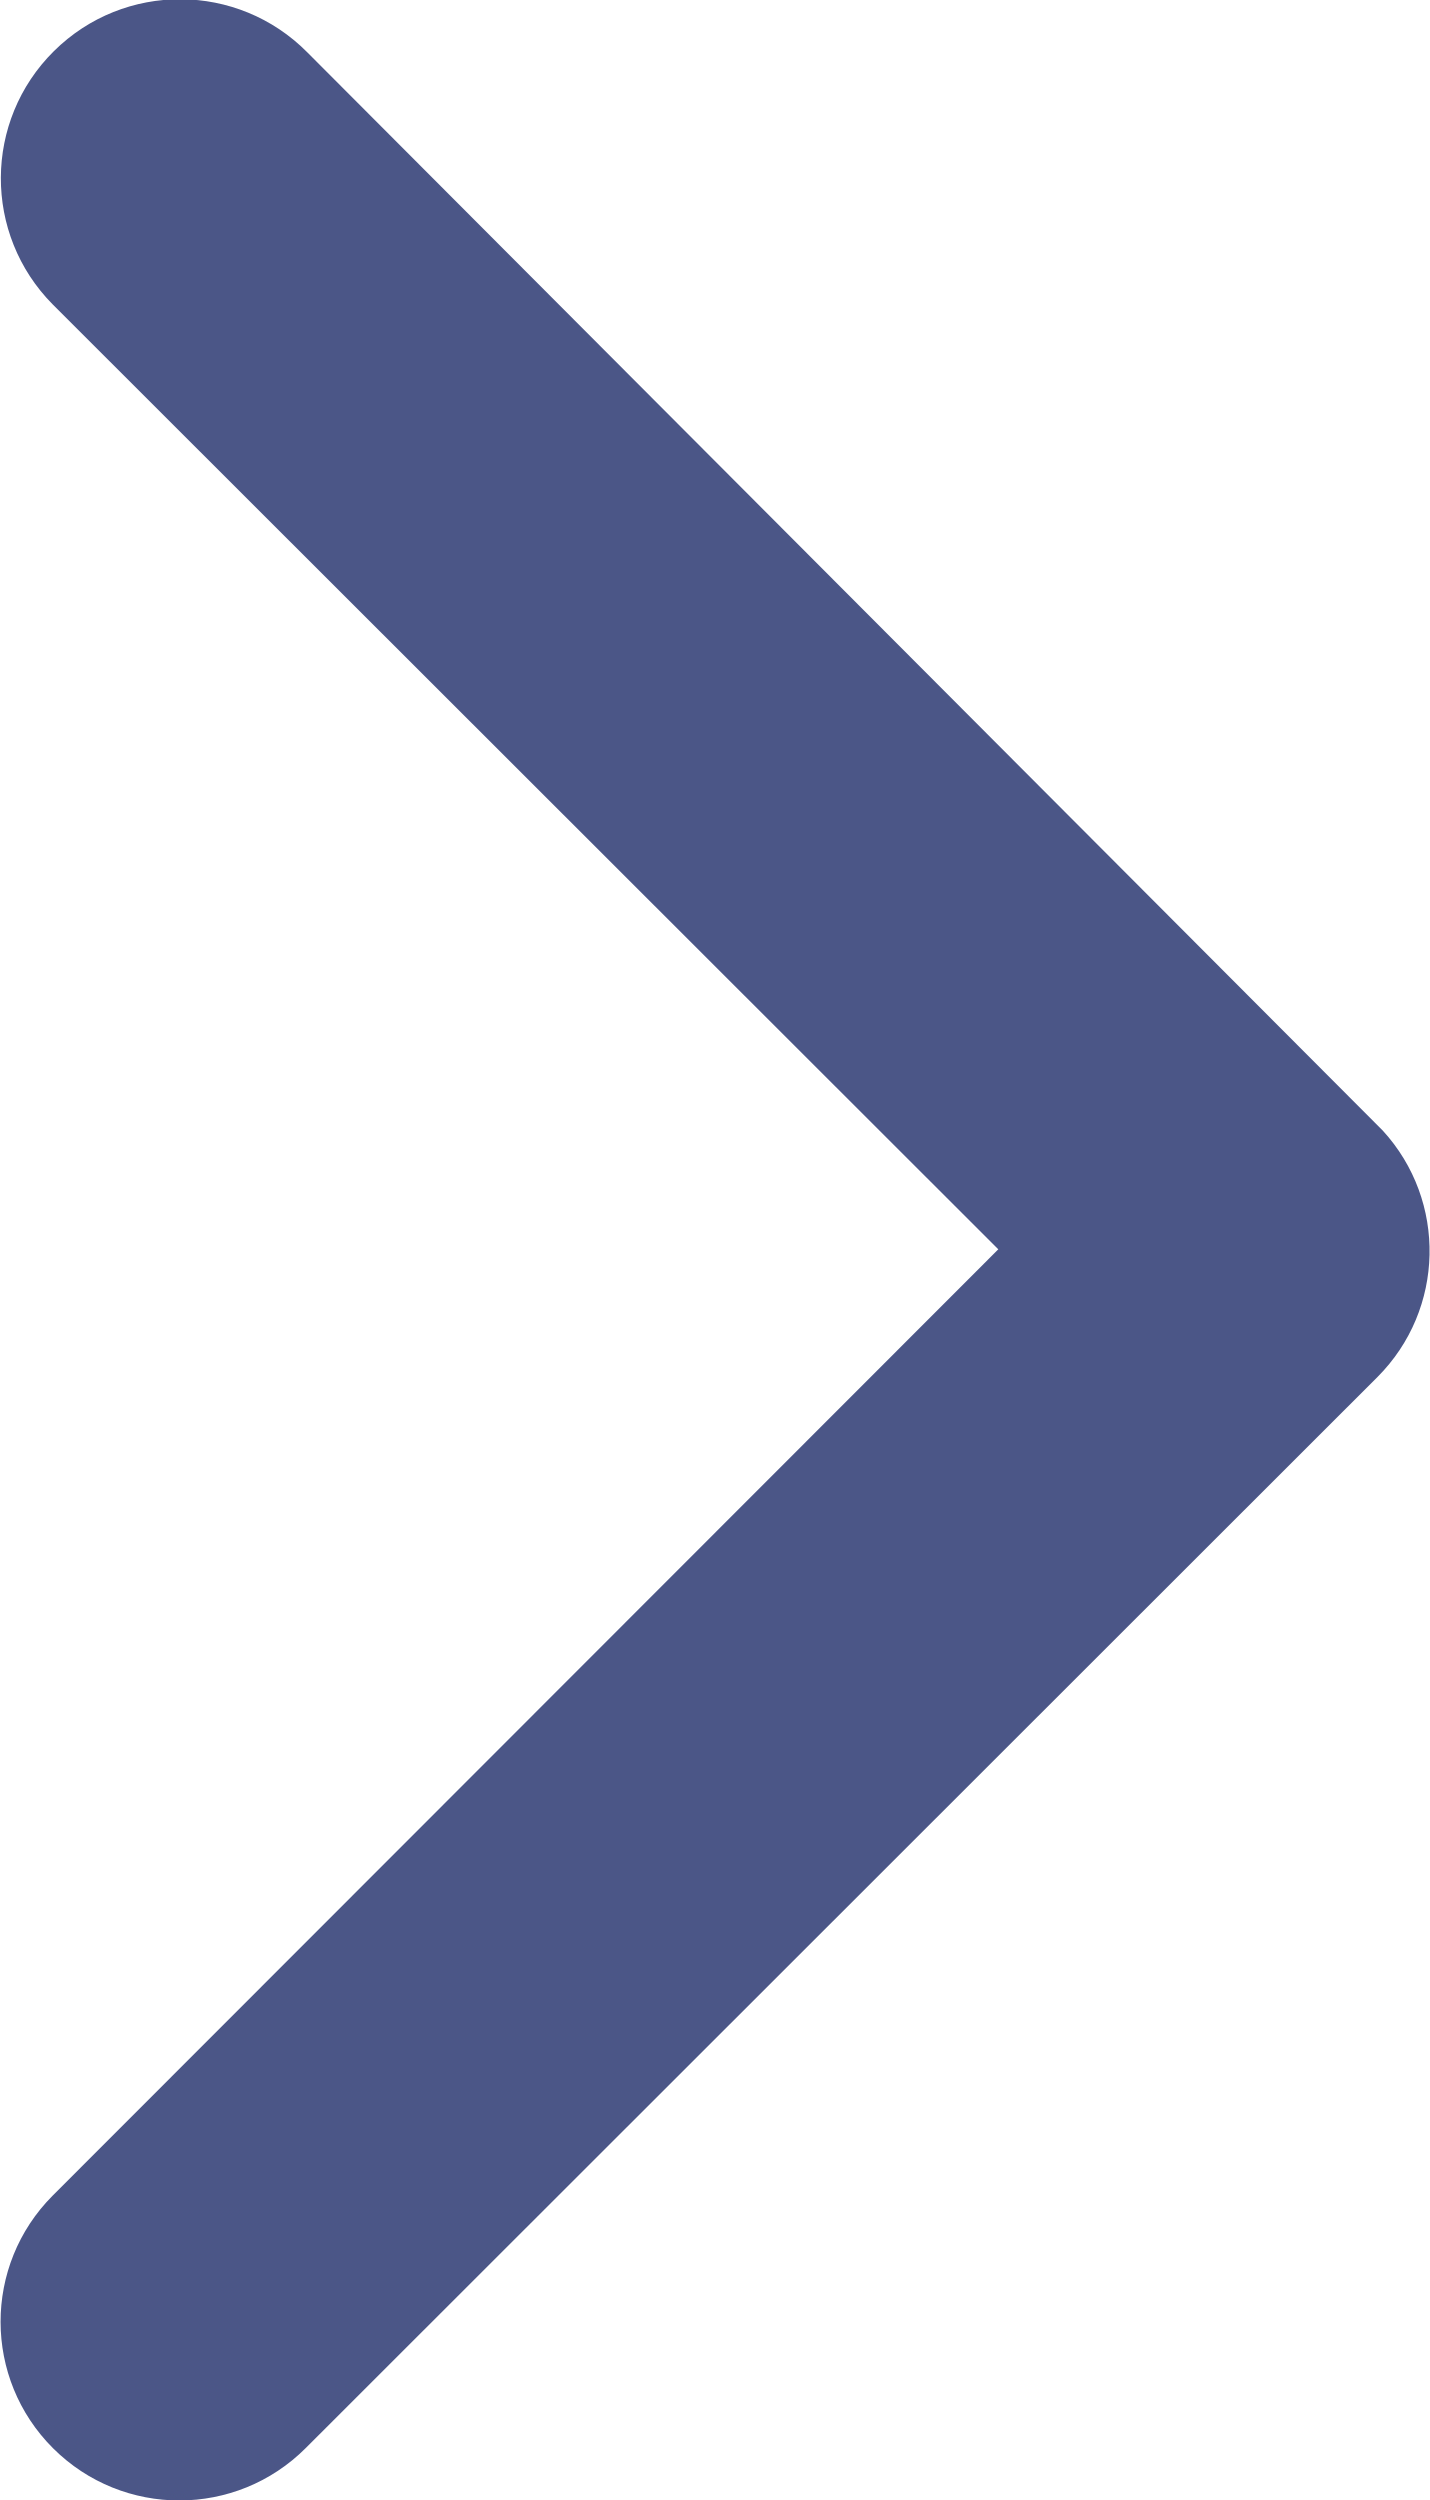
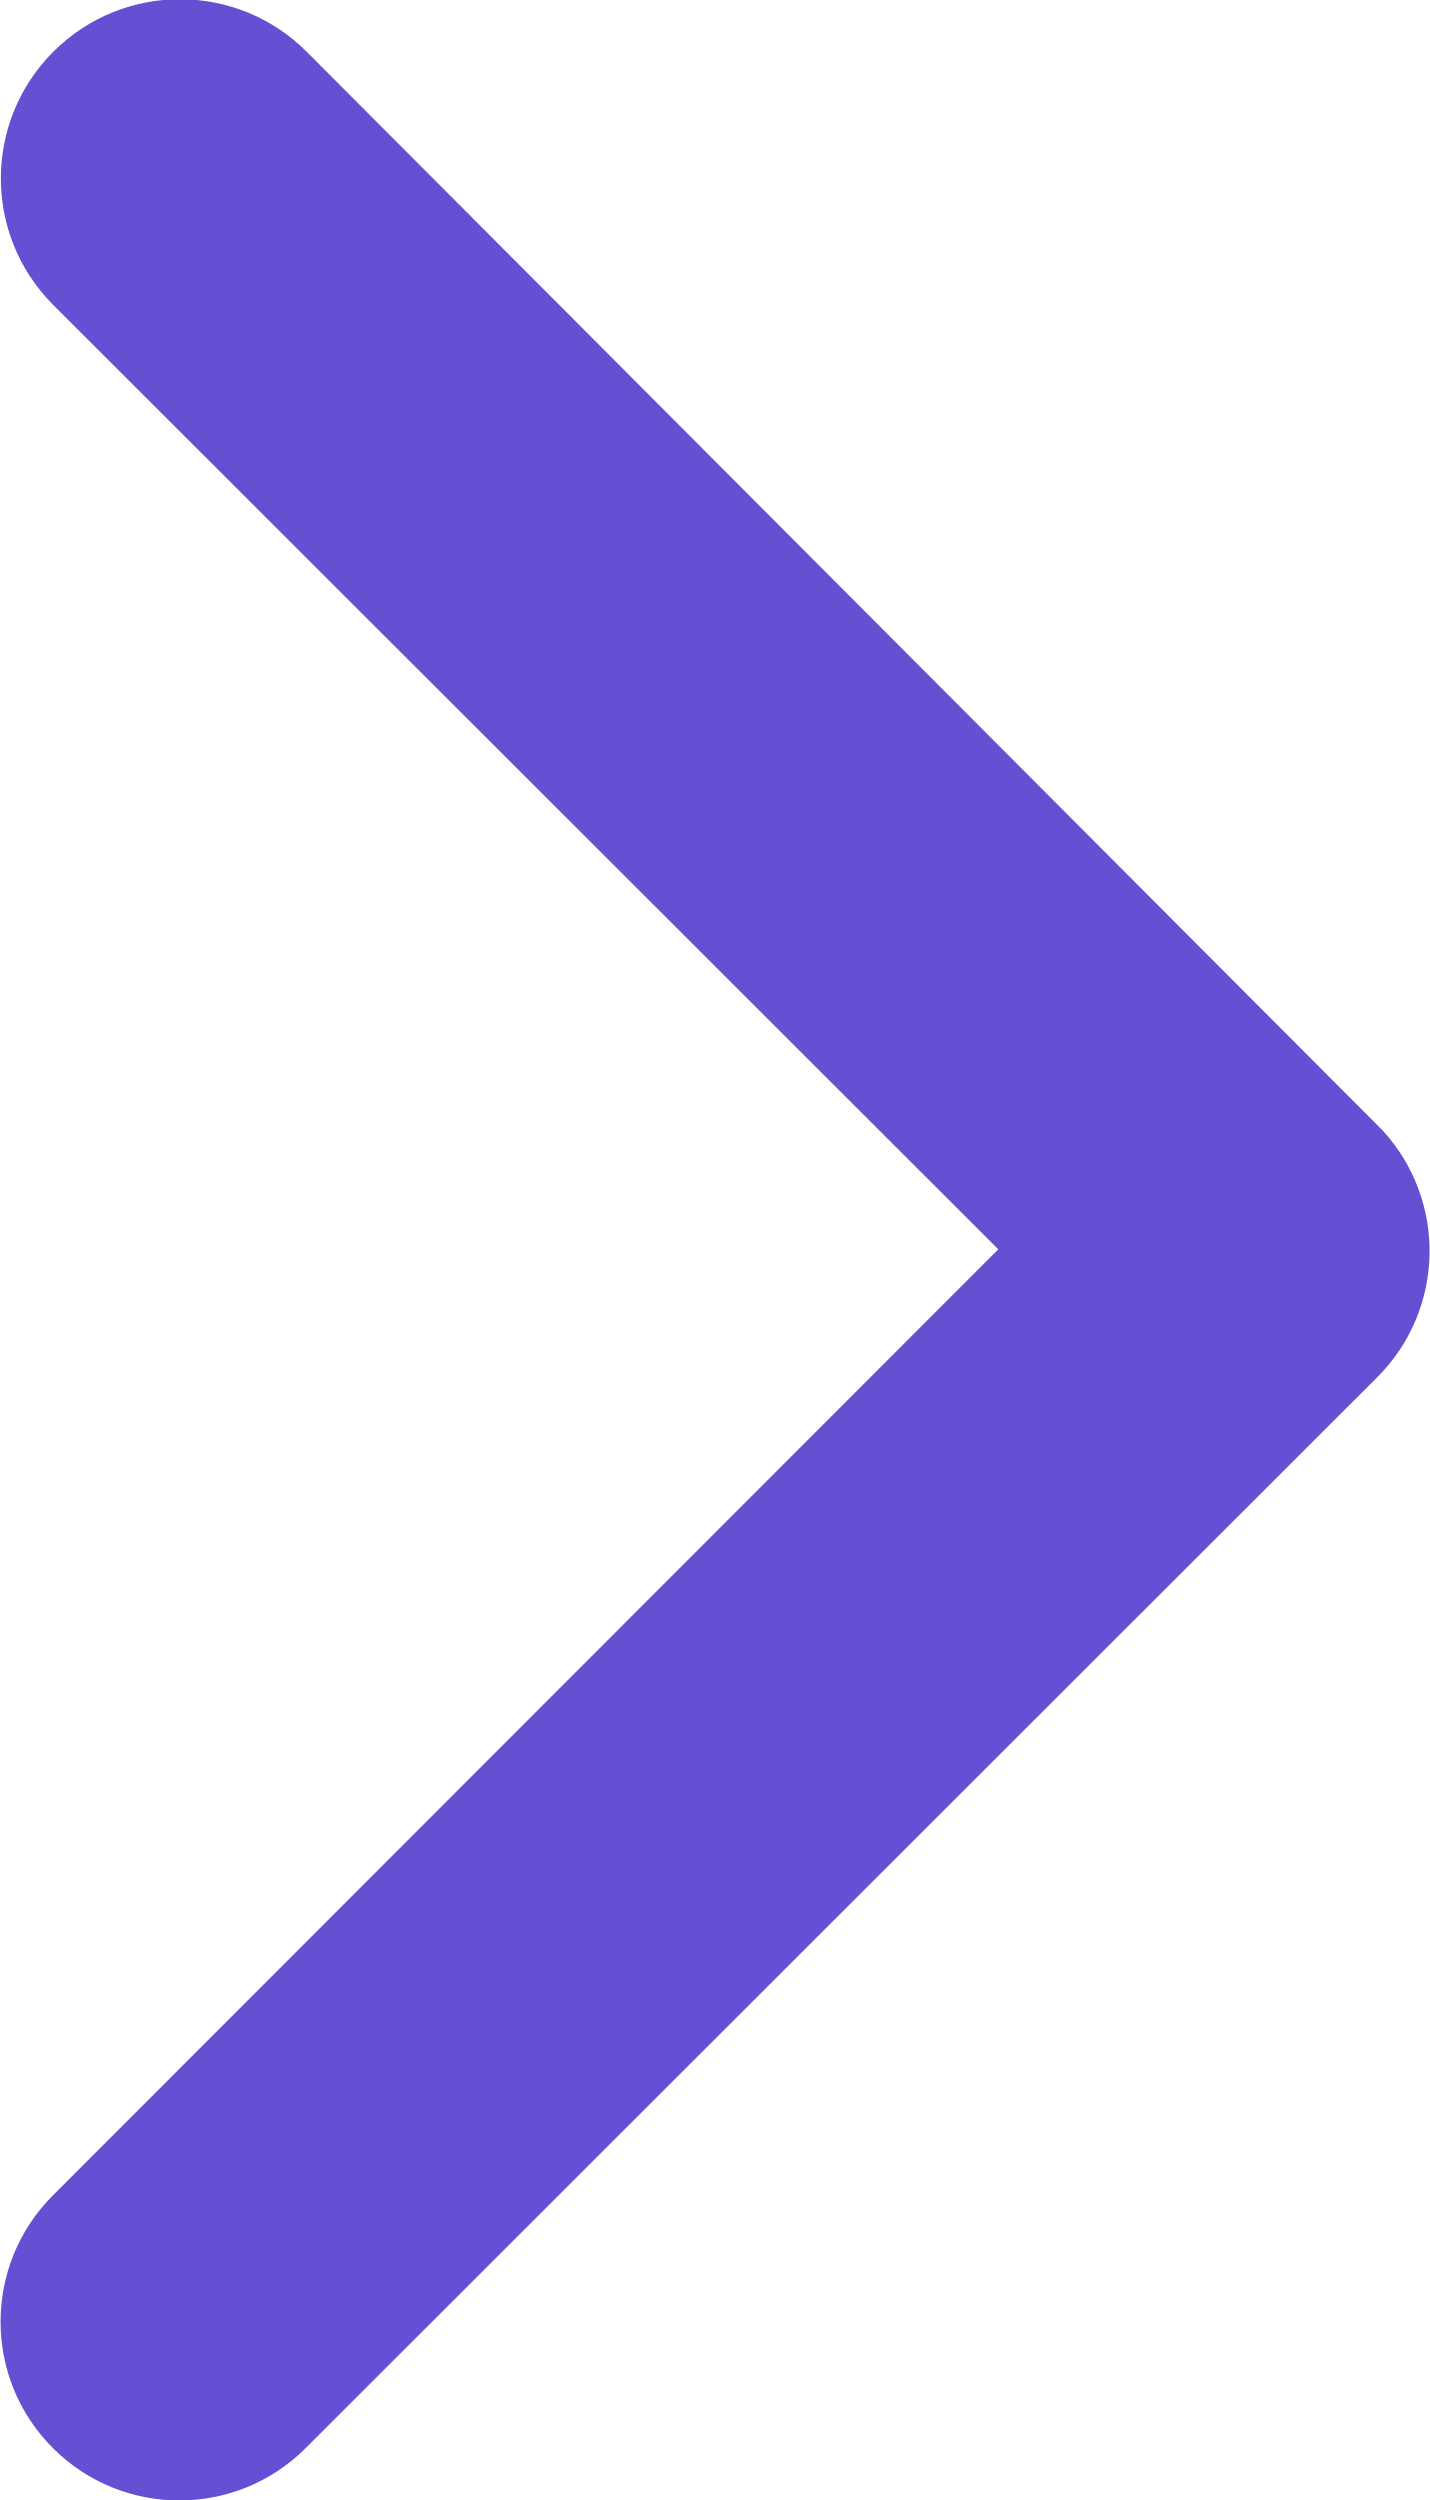
<svg xmlns="http://www.w3.org/2000/svg" width="6.178" height="10.806" viewBox="0 0 6.178 10.806">
-   <path id="Icon_ionic-ios-arrow-back" data-name="Icon ionic-ios-arrow-back" d="M13.113,11.6,17.2,7.51a.772.772,0,1,0-1.094-1.091l-4.632,4.629a.771.771,0,0,0-.023,1.065L16.1,16.774A.772.772,0,1,0,17.2,15.684Z" transform="translate(17.428 17) rotate(180)" fill="#4b5687" />
+   <path id="Icon_ionic-ios-arrow-back" data-name="Icon ionic-ios-arrow-back" d="M13.113,11.6,17.2,7.51a.772.772,0,1,0-1.094-1.091l-4.632,4.629a.771.771,0,0,0-.023,1.065L16.1,16.774A.772.772,0,1,0,17.2,15.684Z" transform="translate(17.428 17) rotate(180)" fill="#654FD3" />
</svg>
